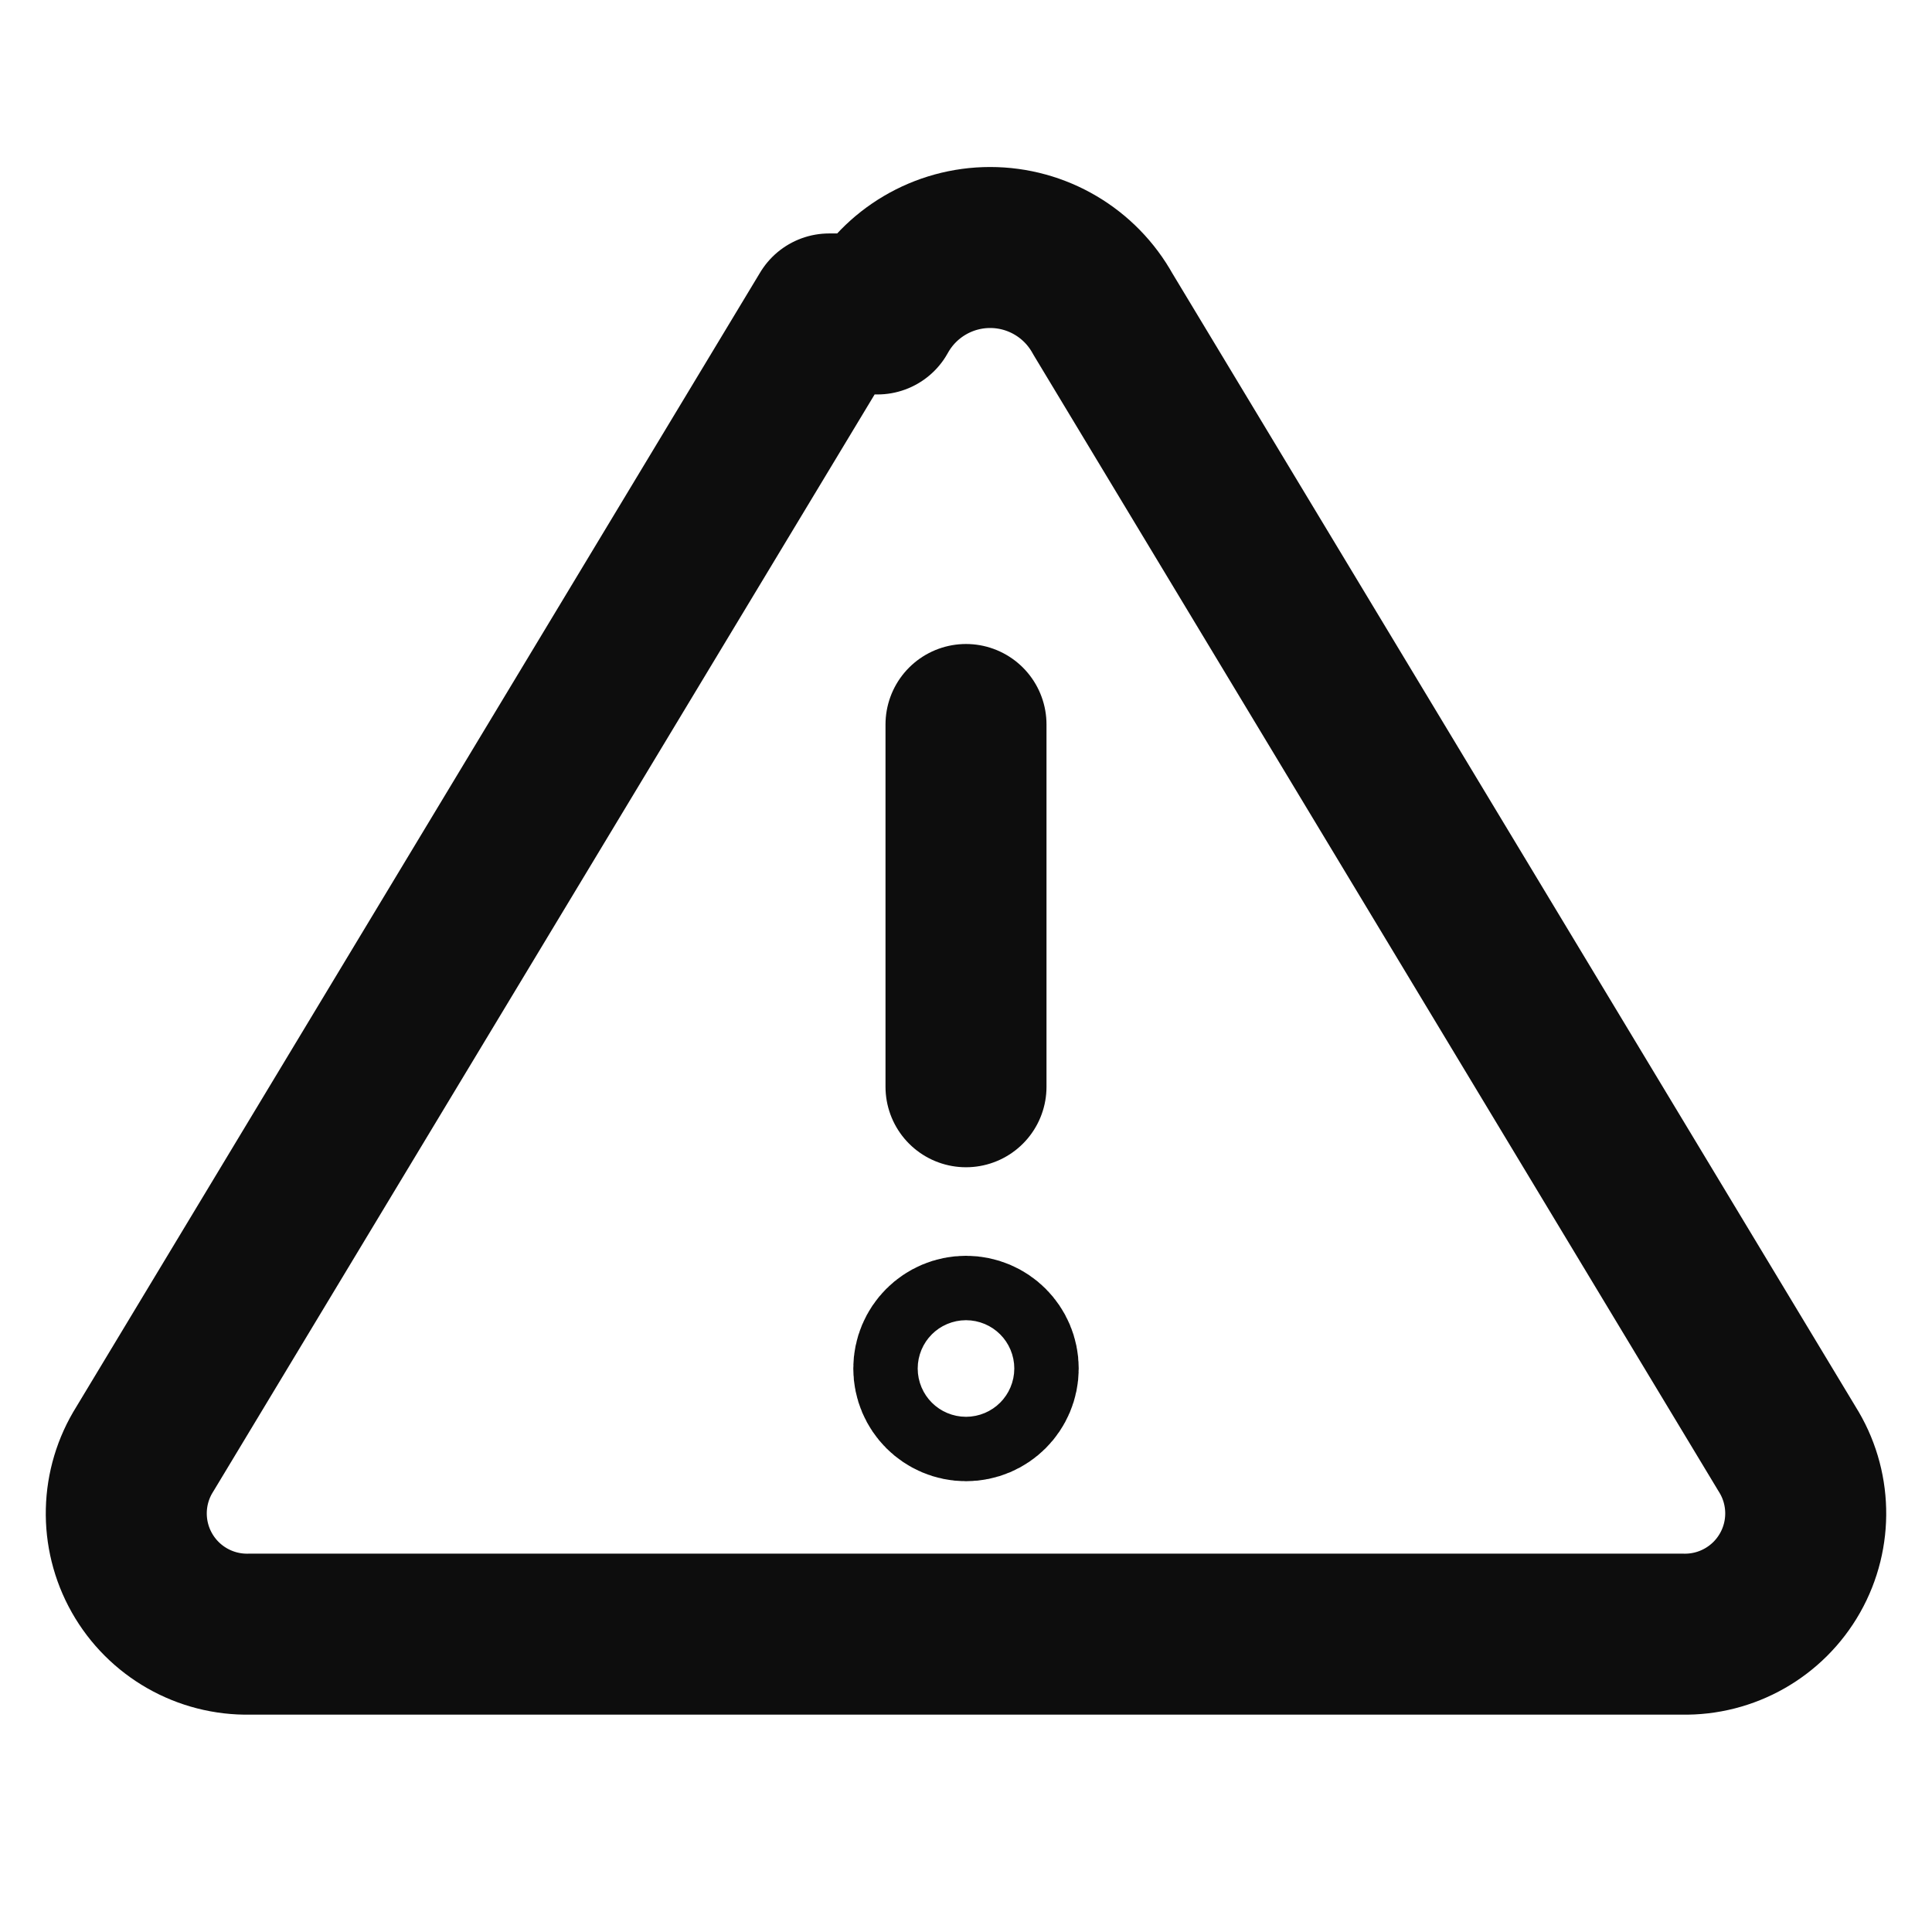
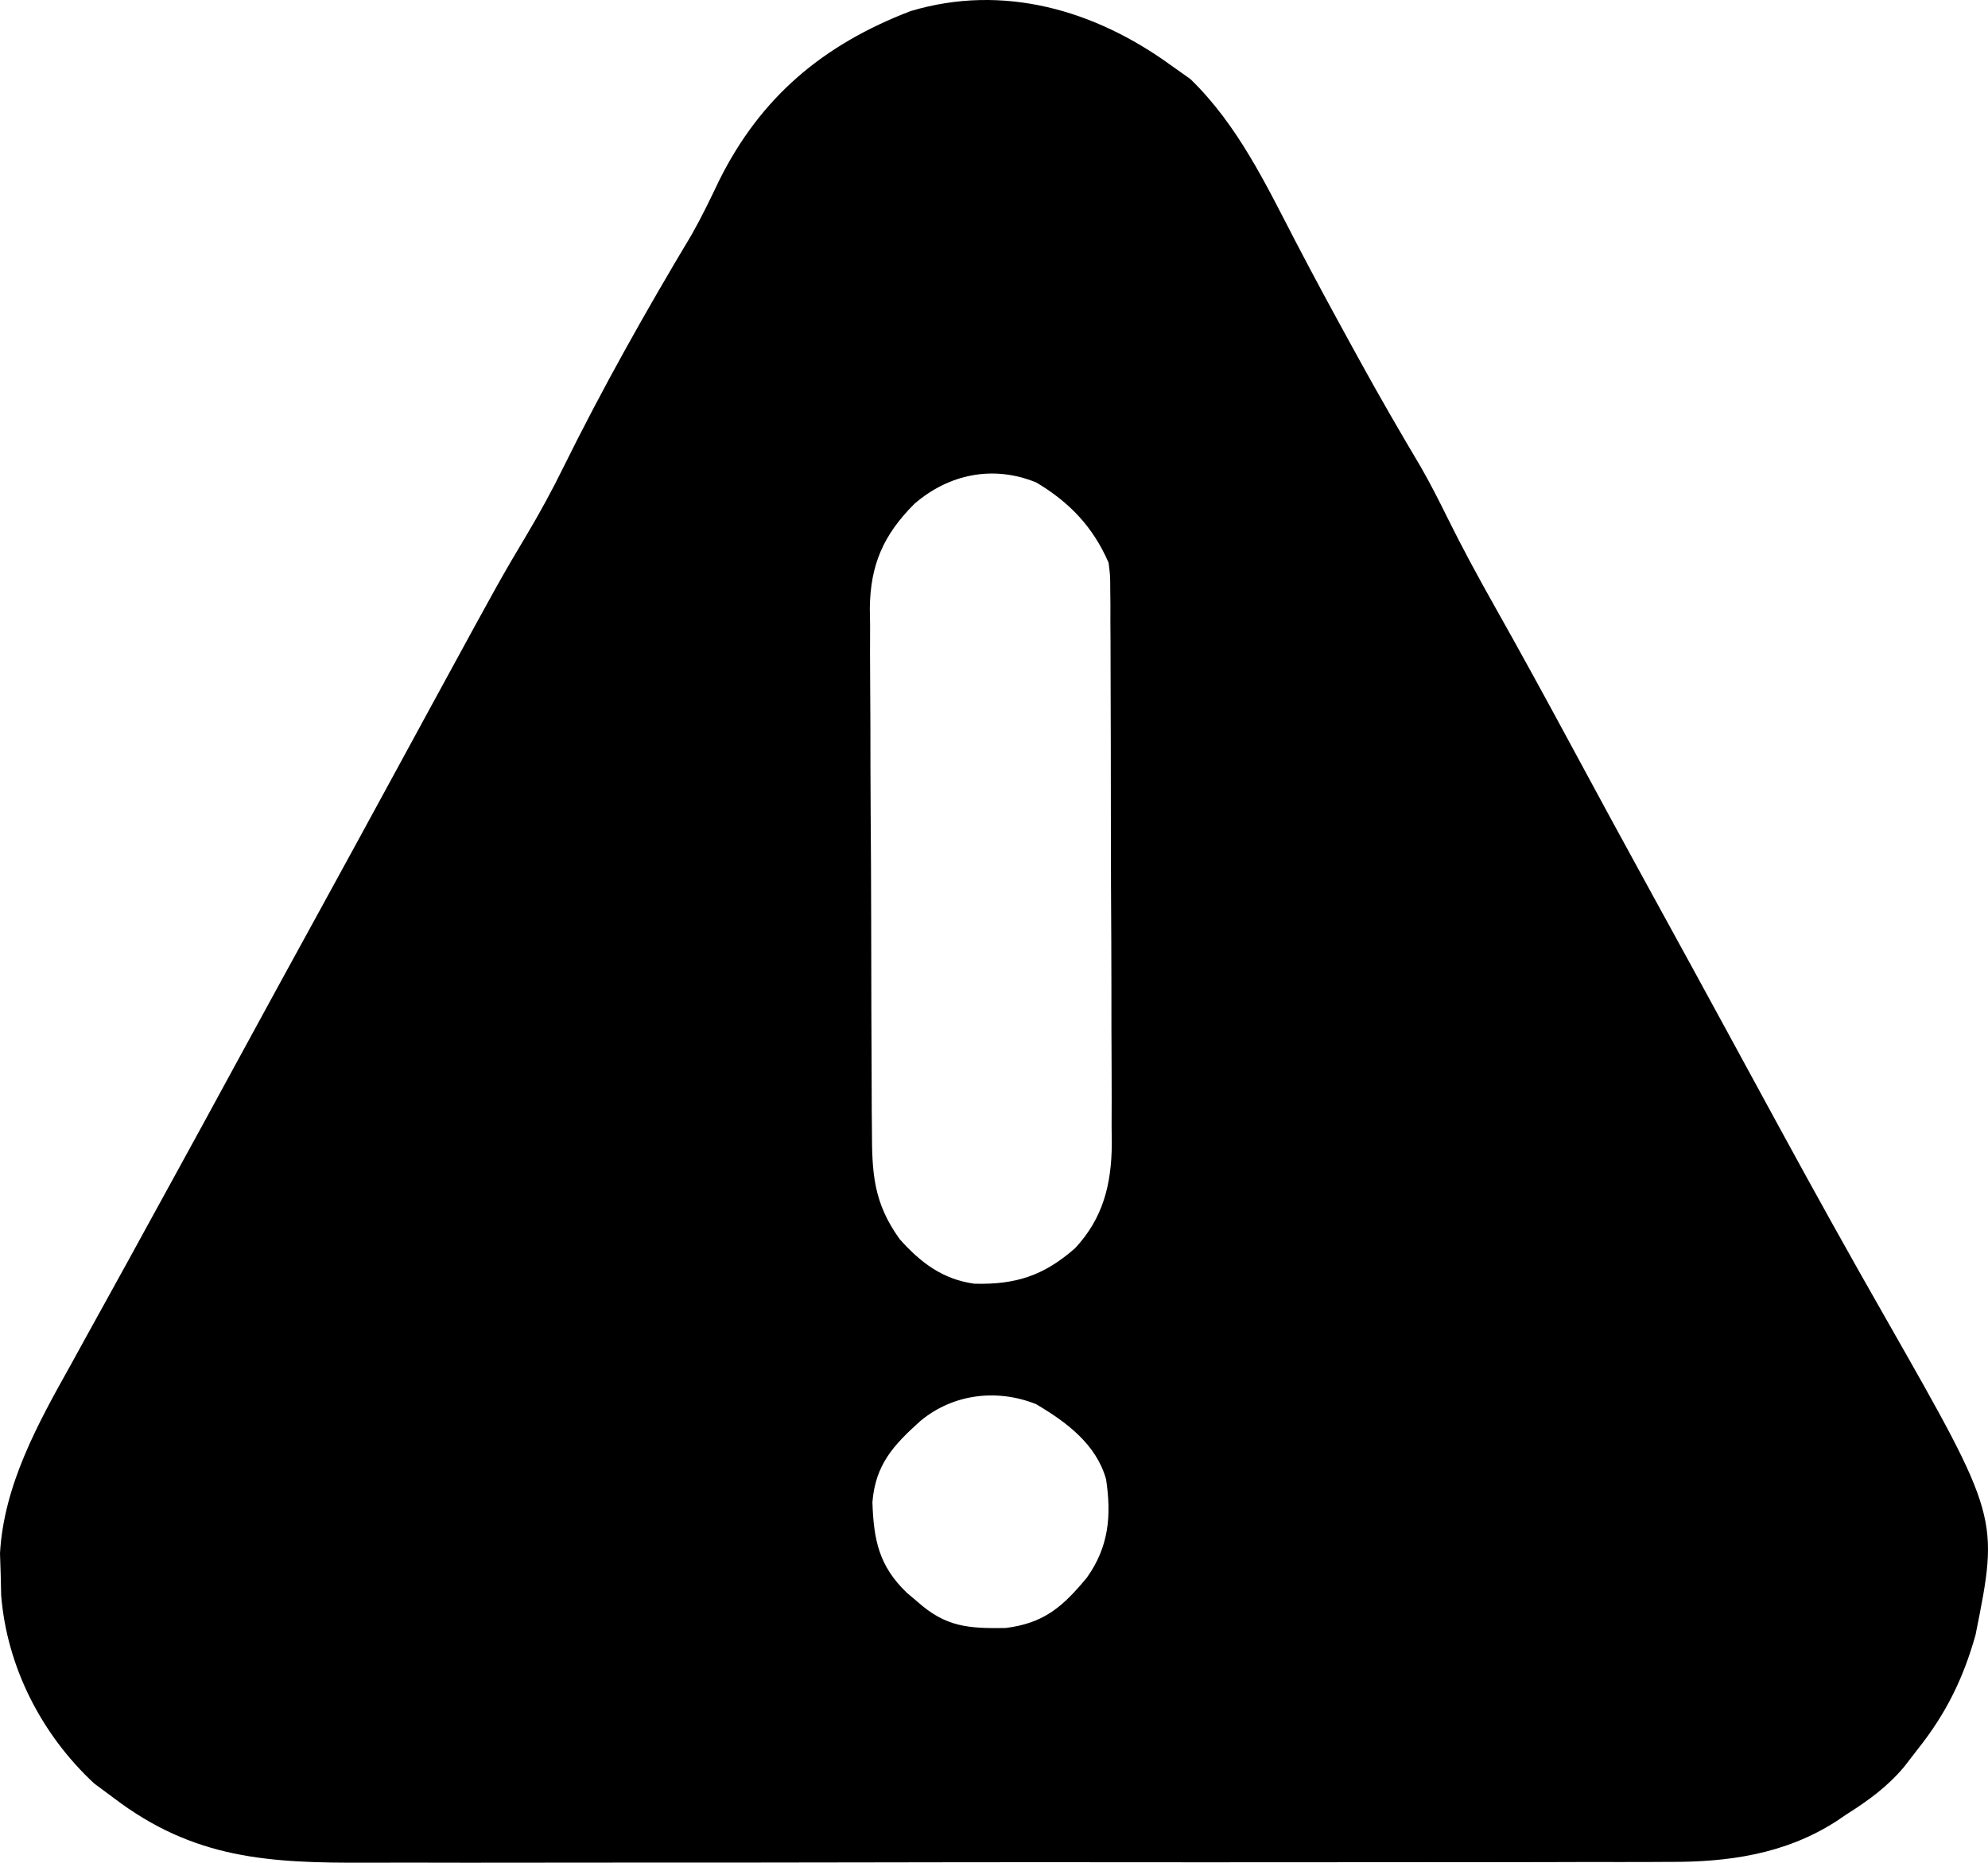
- <svg xmlns="http://www.w3.org/2000/svg" width="24" height="24" viewBox="0 0 24 24" fill="none" stroke="#0d0d0d" stroke-width="2" stroke-linecap="round" stroke-linejoin="round">
-   <path d="M10.3 3.9 1.8 18a1.5 1.5 0 0 0 1.3 2.3h17.8A1.5 1.5 0 0 0 22.2 18L13.7 3.9a1.6 1.6 0 0 0-2.8 0z" />
-   <line x1="12" y1="9" x2="12" y2="13.5" />
-   <circle cx="12" cy="17" r="0.4" />
+ <svg xmlns="http://www.w3.org/2000/svg" width="286" height="268" viewBox="0 0 286 268" fill="none">
+   <path fill-rule="evenodd" clip-rule="evenodd" d="M131.004 1.595C144.35 -2.402 157.498 1.457 168.376 9.335C169.329 10.01 170.281 10.686 171.263 11.381C178.06 17.988 182.066 26.419 186.374 34.721C188.955 39.688 191.625 44.605 194.318 49.513C194.772 50.341 195.228 51.17 195.696 52.023C198.502 57.12 201.403 62.145 204.38 67.145C205.751 69.537 206.988 71.966 208.207 74.438C210.355 78.791 212.658 83.031 215.041 87.258C218.777 93.891 222.427 100.568 226.042 107.266C229.927 114.462 233.825 121.651 237.763 128.819C241.463 135.554 245.149 142.297 248.821 149.046C250.274 151.716 251.725 154.387 253.178 157.056C254.104 158.756 255.031 160.457 255.956 162.158C261.007 171.434 266.133 180.664 271.376 189.834C287.597 218.316 287.598 218.318 284.205 235.231C282.46 241.456 279.954 246.558 275.928 251.619C275.26 252.483 274.593 253.348 273.905 254.239C271.48 257.104 268.761 259.075 265.597 261.071C265.105 261.404 264.612 261.738 264.105 262.081C256.78 266.772 248.585 267.935 240.027 267.878C239.151 267.883 238.275 267.888 237.373 267.893C234.468 267.905 231.562 267.899 228.657 267.893C226.563 267.898 224.469 267.903 222.375 267.91C216.706 267.926 211.035 267.926 205.365 267.921C201.82 267.919 198.274 267.92 194.729 267.924C193.844 267.925 193.843 267.927 192.94 267.928C191.741 267.929 190.542 267.93 189.344 267.932C178.12 267.944 166.894 267.938 155.67 267.928C145.422 267.919 135.173 267.932 124.924 267.953C114.377 267.974 103.828 267.983 93.281 267.978C87.369 267.975 81.457 267.977 75.545 267.992C69.985 268.005 64.424 268.001 58.864 267.985C56.829 267.981 54.794 267.986 52.759 267.995C38.707 268.054 27.922 267.476 16.376 258.695C14.974 257.656 14.976 257.653 13.545 256.593C5.999 249.587 0.993 239.853 0.167 229.516C0.145 228.512 0.122 227.508 0.099 226.474C0.066 225.49 0.034 224.505 0 223.492C0.55 213.665 5.448 204.82 10.154 196.411C10.752 195.325 11.351 194.237 11.947 193.149C13.146 190.965 14.351 188.782 15.561 186.604C17.53 183.056 19.479 179.496 21.425 175.936C22.713 173.58 24.007 171.226 25.301 168.873C28.119 163.746 30.917 158.607 33.712 153.468C37.839 145.881 41.981 138.304 46.137 130.734C49.415 124.76 52.678 118.779 55.934 112.793C57.859 109.256 59.783 105.718 61.709 102.182C62.187 101.305 62.666 100.426 63.158 99.522C72.025 83.248 72.025 83.247 75.821 76.87C77.676 73.753 79.384 70.617 80.987 67.365C86.635 55.915 92.921 44.744 99.485 33.792C100.929 31.255 102.178 28.662 103.432 26.027C109.434 13.927 118.455 6.404 131.004 1.595ZM149.049 202.02C143.385 199.759 137.09 200.564 132.432 204.424C128.514 207.933 125.936 210.749 125.509 216.131C125.686 221.571 126.461 225.322 130.458 229.158C130.959 229.579 131.446 229.989 131.932 230.399C136.045 234.109 139.327 234.306 144.655 234.231C150.219 233.538 152.894 231.158 156.358 226.984C159.526 222.545 159.911 218.071 159.125 212.834C157.713 207.781 153.408 204.592 149.049 202.02ZM149.08 69.414C142.87 66.877 136.486 68.203 131.532 72.506C127.088 76.962 125.208 81.261 125.137 87.514C125.15 88.349 125.162 89.16 125.176 89.971C125.164 92.739 125.162 95.507 125.186 98.275C125.205 100.25 125.214 102.227 125.218 104.203C125.219 108.332 125.227 112.462 125.254 116.591C125.294 121.951 125.327 127.312 125.331 132.673C125.334 136.863 125.342 141.052 125.356 145.242C125.364 147.241 125.373 149.242 125.381 151.241C125.387 154.111 125.392 156.98 125.413 159.85C125.421 160.745 125.43 161.615 125.438 162.484C125.442 168.783 125.645 173.011 129.431 178.283C132.429 181.648 135.609 184.069 140.173 184.693C146.093 184.85 150.155 183.553 154.675 179.577C158.721 175.226 159.894 170.381 159.95 164.59C159.94 163.753 159.929 162.938 159.919 162.126C159.929 159.354 159.936 156.583 159.919 153.812C159.905 151.833 159.896 149.851 159.894 147.873C159.895 143.741 159.892 139.609 159.873 135.478C159.842 130.11 159.816 124.741 159.816 119.374C159.817 115.179 159.812 110.982 159.802 106.787C159.795 104.787 159.79 102.785 159.784 100.785C159.782 97.91 159.78 95.036 159.763 92.162C159.757 91.267 159.751 90.397 159.745 89.528C159.746 88.684 159.748 87.865 159.749 87.046C159.741 86.27 159.731 85.516 159.724 84.763C159.715 82.785 159.715 82.782 159.486 80.958C157.253 75.822 153.875 72.268 149.08 69.414Z" fill="currentColor" />
</svg>
